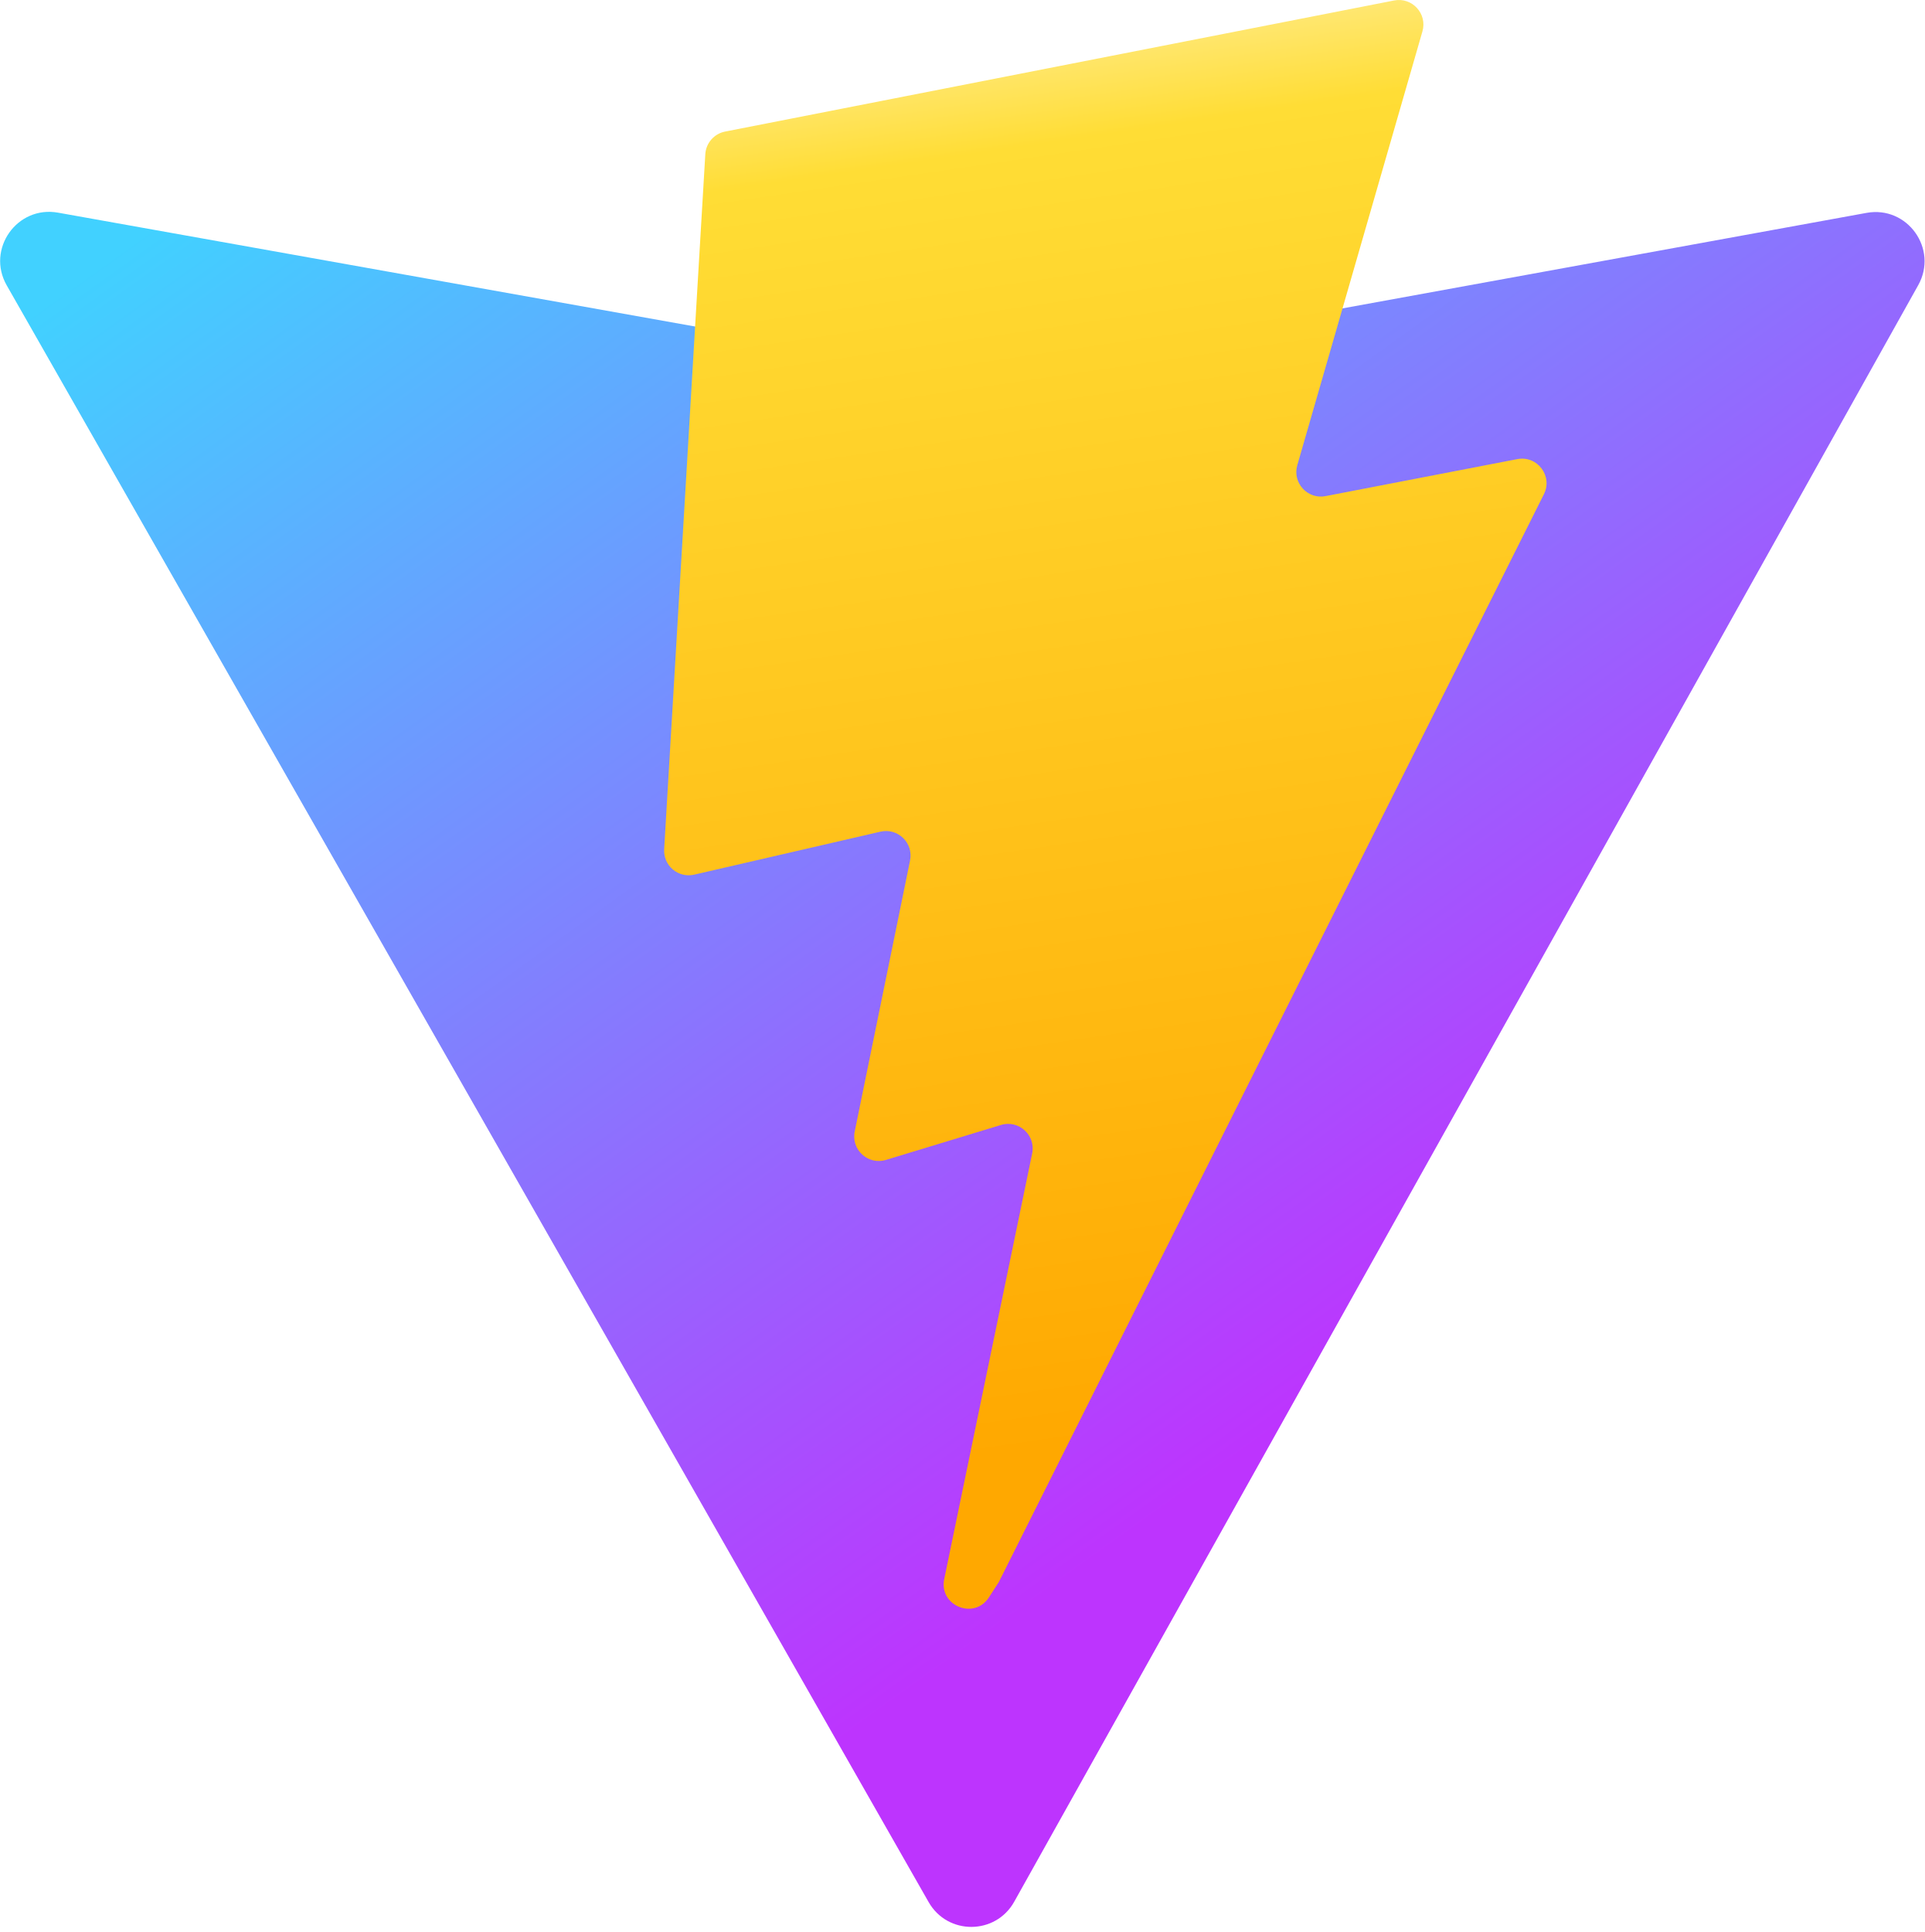
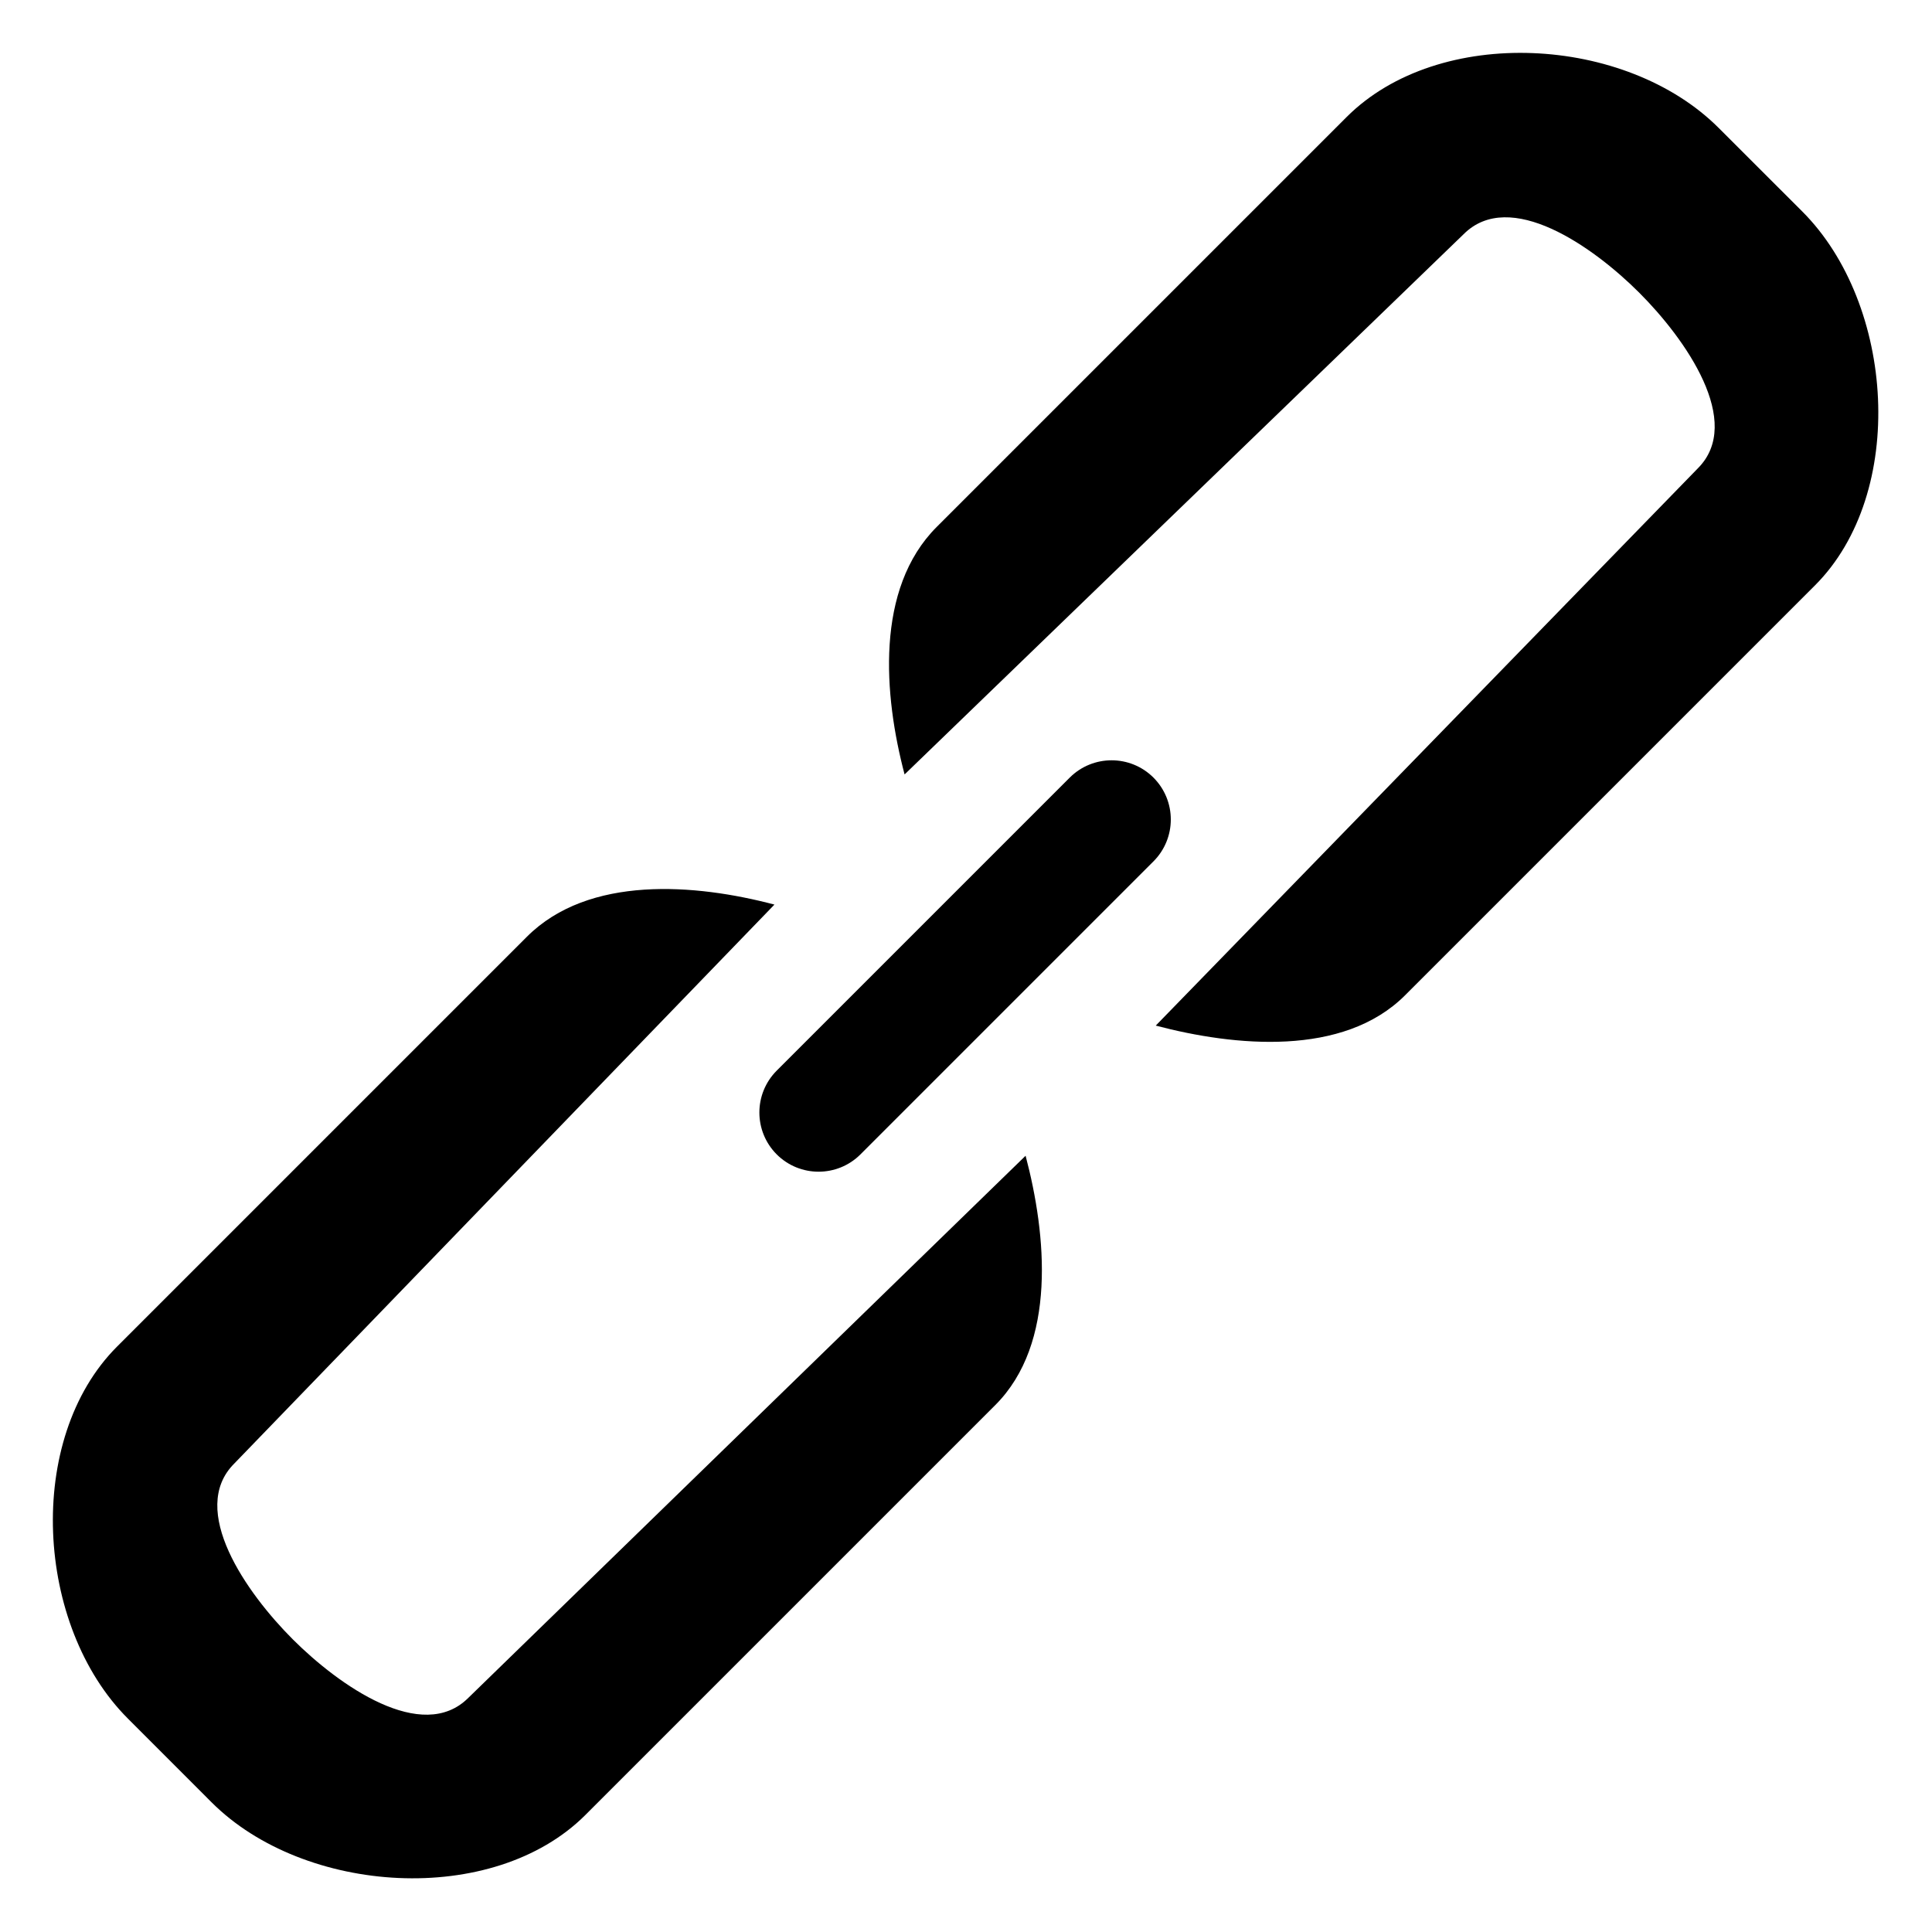
- <svg xmlns="http://www.w3.org/2000/svg" aria-hidden="true" role="img" class="iconify iconify--logos" width="31.88" height="32" preserveAspectRatio="xMidYMid meet" viewBox="0 0 256 257">
+ <svg xmlns="http://www.w3.org/2000/svg" width="800px" height="800px" viewBox="0 0 33 33" version="1.1">
  <defs>
-     <linearGradient id="IconifyId1813088fe1fbc01fb466" x1="-.828%" x2="57.636%" y1="7.652%" y2="78.411%">
-       <stop offset="0%" stop-color="#41D1FF" />
-       <stop offset="100%" stop-color="#BD34FE" />
-     </linearGradient>
-     <linearGradient id="IconifyId1813088fe1fbc01fb467" x1="43.376%" x2="50.316%" y1="2.242%" y2="89.03%">
-       <stop offset="0%" stop-color="#FFEA83" />
-       <stop offset="8.333%" stop-color="#FFDD35" />
-       <stop offset="100%" stop-color="#FFA800" />
-     </linearGradient>
-   </defs>
-   <path fill="url(#IconifyId1813088fe1fbc01fb466)" d="M255.153 37.938L134.897 252.976c-2.483 4.44-8.862 4.466-11.382.048L.875 37.958c-2.746-4.814 1.371-10.646 6.827-9.67l120.385 21.517a6.537 6.537 0 0 0 2.322-.004l117.867-21.483c5.438-.991 9.574 4.796 6.877 9.62Z" />
-   <path fill="url(#IconifyId1813088fe1fbc01fb467)" d="M185.432.063L96.44 17.501a3.268 3.268 0 0 0-2.634 3.014l-5.474 92.456a3.268 3.268 0 0 0 3.997 3.378l24.777-5.718c2.318-.535 4.413 1.507 3.936 3.838l-7.361 36.047c-.495 2.426 1.782 4.5 4.151 3.78l15.304-4.649c2.372-.72 4.652 1.36 4.15 3.788l-11.698 56.621c-.732 3.542 3.979 5.473 5.943 2.437l1.313-2.028l72.516-144.72c1.215-2.423-.88-5.186-3.54-4.672l-25.505 4.922c-2.396.462-4.435-1.77-3.759-4.114l16.646-57.705c.677-2.35-1.37-4.583-3.769-4.113Z" />
+ 
+ </defs>
+   <g id="Page-1" stroke="none" stroke-width="1" fill="none" fill-rule="evenodd">
+     <g id="Icon-Set-Filled" transform="translate(-154, -724)" fill="#000000">
+       <path d="M184.785,727.613 L183.355,726.184 C181.775,724.604 178.58,724.42 177,726 L170,733 C168.944,734.056 169.095,735.881 169.451,737.228 L179,728 C179.79,727.21 181.21,728.21 182,729 C182.79,729.79 183.79,731.21 183,732 L173.741,741.518 C175.088,741.873 176.944,742.056 178,741 L185,734 C186.58,732.421 186.365,729.193 184.785,727.613 L184.785,727.613 Z M162,753 C161.21,753.79 159.79,752.79 159,752 C158.21,751.21 157.21,749.79 158,749 L167.228,739.451 C165.881,739.095 164.056,738.944 163,740 L156,747 C154.42,748.58 154.604,751.775 156.184,753.354 L157.614,754.785 C159.193,756.365 162.42,756.58 164,755 L171,748 C172.056,746.944 171.874,745.088 171.518,743.741 L162,753 L162,753 Z M173.702,737.282 C173.307,736.888 172.667,736.888 172.272,737.282 L167.267,742.287 C166.872,742.683 166.872,743.322 167.267,743.718 C167.662,744.112 168.302,744.112 168.697,743.718 L173.702,738.713 C174.097,738.317 174.097,737.678 173.702,737.282 L173.702,737.282 Z" id="permalink">
+ 
+ </path>
+     </g>
+   </g>
</svg>
